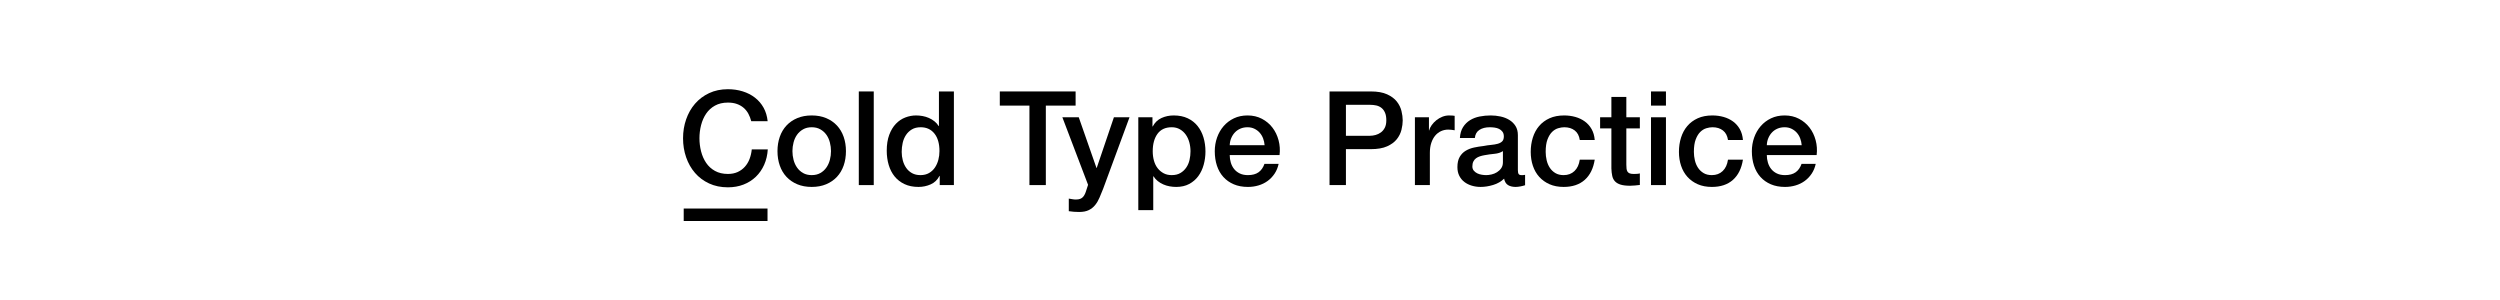
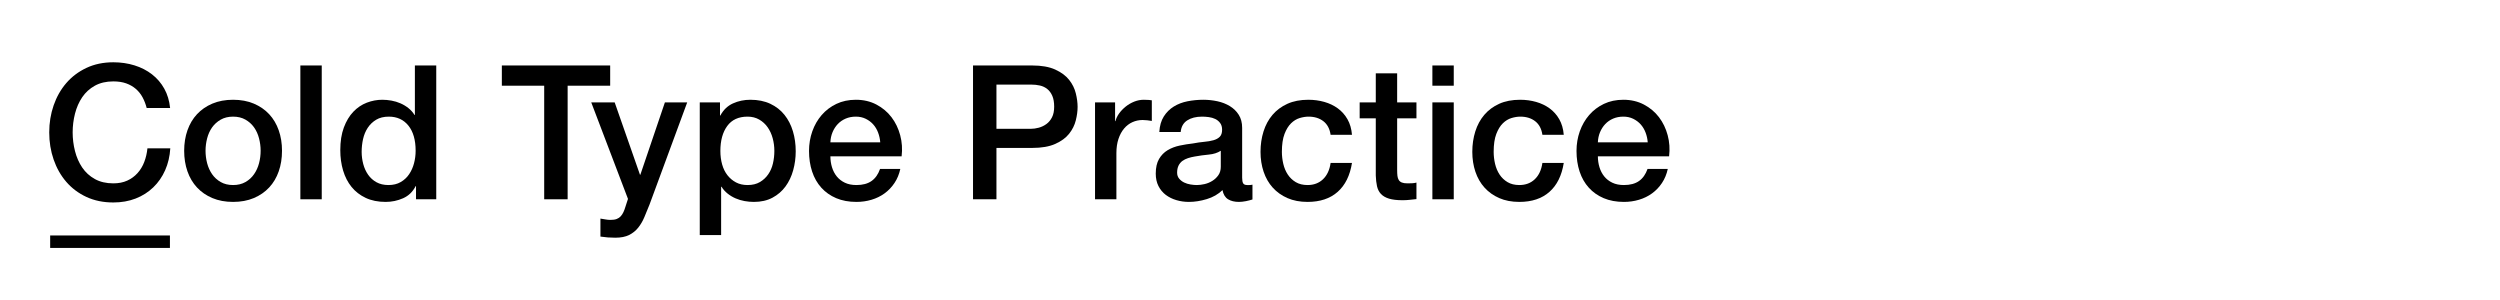
<svg xmlns="http://www.w3.org/2000/svg" width="400px" height="48px" viewBox="0 0 400 48" version="1.1" xml:space="preserve" style="fill-rule:evenodd;clip-rule:evenodd;stroke-linejoin:round;stroke-miterlimit:1.5;">
  <rect id="Artboard1" x="0" y="0" width="400" height="47.998" style="fill:none;" />
  <g>
-     <path d="M120.2,19.394c-0.112,-0.433 -0.265,-0.832 -0.461,-1.196c-0.196,-0.363 -0.448,-0.678 -0.756,-0.944c-0.308,-0.266 -0.668,-0.472 -1.081,-0.619c-0.412,-0.147 -0.891,-0.221 -1.437,-0.221c-0.797,0 -1.486,0.161 -2.067,0.483c-0.581,0.322 -1.053,0.752 -1.417,1.291c-0.363,0.538 -0.633,1.15 -0.808,1.836c-0.174,0.685 -0.262,1.385 -0.262,2.099c0,0.713 0.088,1.413 0.262,2.098c0.175,0.686 0.445,1.298 0.808,1.836c0.364,0.539 0.836,0.969 1.417,1.291c0.581,0.322 1.27,0.483 2.067,0.483c0.588,0 1.105,-0.102 1.553,-0.305c0.448,-0.203 0.832,-0.482 1.154,-0.839c0.322,-0.357 0.574,-0.773 0.756,-1.249c0.181,-0.475 0.3,-0.986 0.356,-1.532l2.561,0c-0.056,0.896 -0.249,1.714 -0.578,2.456c-0.328,0.741 -0.773,1.381 -1.332,1.92c-0.56,0.538 -1.217,0.955 -1.973,1.248c-0.755,0.294 -1.588,0.441 -2.497,0.441c-1.119,0 -2.123,-0.206 -3.011,-0.619c-0.889,-0.413 -1.641,-0.976 -2.256,-1.689c-0.616,-0.714 -1.088,-1.546 -1.417,-2.498c-0.329,-0.951 -0.493,-1.965 -0.493,-3.042c0,-1.064 0.164,-2.071 0.493,-3.022c0.329,-0.952 0.801,-1.784 1.417,-2.498c0.615,-0.713 1.367,-1.28 2.256,-1.699c0.888,-0.42 1.892,-0.63 3.011,-0.63c0.839,0 1.63,0.115 2.371,0.346c0.742,0.231 1.396,0.567 1.962,1.008c0.567,0.44 1.025,0.975 1.375,1.605c0.35,0.629 0.567,1.35 0.651,2.161l-2.624,0Z" style="fill-rule:nonzero;" />
-     <path d="M129.875,29.908c-0.868,0 -1.641,-0.143 -2.319,-0.43c-0.679,-0.287 -1.252,-0.682 -1.721,-1.186c-0.469,-0.503 -0.826,-1.105 -1.07,-1.805c-0.245,-0.699 -0.368,-1.469 -0.368,-2.308c0,-0.825 0.123,-1.588 0.368,-2.287c0.244,-0.7 0.601,-1.301 1.07,-1.805c0.469,-0.504 1.042,-0.899 1.721,-1.186c0.678,-0.287 1.451,-0.43 2.319,-0.43c0.867,0 1.64,0.143 2.318,0.43c0.679,0.287 1.253,0.682 1.721,1.186c0.469,0.504 0.826,1.105 1.071,1.805c0.244,0.699 0.367,1.462 0.367,2.287c0,0.839 -0.123,1.609 -0.367,2.308c-0.245,0.7 -0.602,1.302 -1.071,1.805c-0.468,0.504 -1.042,0.899 -1.721,1.186c-0.678,0.287 -1.451,0.43 -2.318,0.43Zm0,-1.889c0.531,0 0.993,-0.112 1.385,-0.335c0.391,-0.224 0.713,-0.518 0.965,-0.882c0.252,-0.364 0.437,-0.773 0.556,-1.227c0.119,-0.455 0.178,-0.92 0.178,-1.396c0,-0.462 -0.059,-0.923 -0.178,-1.385c-0.119,-0.462 -0.304,-0.871 -0.556,-1.228c-0.252,-0.356 -0.574,-0.647 -0.965,-0.87c-0.392,-0.224 -0.854,-0.336 -1.385,-0.336c-0.532,0 -0.994,0.112 -1.385,0.336c-0.392,0.223 -0.714,0.514 -0.966,0.87c-0.252,0.357 -0.437,0.766 -0.556,1.228c-0.119,0.462 -0.178,0.923 -0.178,1.385c0,0.476 0.059,0.941 0.178,1.396c0.119,0.454 0.304,0.863 0.556,1.227c0.252,0.364 0.574,0.658 0.966,0.882c0.391,0.223 0.853,0.335 1.385,0.335Z" style="fill-rule:nonzero;" />
-     <rect x="137.408" y="14.631" width="2.392" height="14.984" style="fill-rule:nonzero;" />
-     <path d="M152.623,29.614l-2.267,0l0,-1.469l-0.042,0c-0.321,0.63 -0.79,1.081 -1.406,1.354c-0.615,0.273 -1.266,0.409 -1.951,0.409c-0.854,0 -1.599,-0.15 -2.235,-0.451c-0.637,-0.301 -1.165,-0.71 -1.585,-1.228c-0.419,-0.517 -0.734,-1.129 -0.944,-1.836c-0.21,-0.706 -0.315,-1.465 -0.315,-2.277c0,-0.979 0.133,-1.826 0.399,-2.539c0.266,-0.714 0.619,-1.301 1.06,-1.763c0.44,-0.462 0.944,-0.801 1.511,-1.018c0.566,-0.217 1.143,-0.325 1.731,-0.325c0.336,0 0.678,0.032 1.028,0.094c0.35,0.063 0.686,0.165 1.007,0.305c0.322,0.14 0.62,0.318 0.892,0.535c0.273,0.217 0.501,0.472 0.682,0.766l0.042,0l0,-5.54l2.393,0l0,14.983Zm-8.352,-5.309c0,0.462 0.059,0.916 0.178,1.364c0.119,0.448 0.301,0.846 0.546,1.196c0.244,0.35 0.556,0.63 0.933,0.84c0.378,0.209 0.826,0.314 1.343,0.314c0.532,0 0.99,-0.112 1.375,-0.335c0.385,-0.224 0.699,-0.518 0.944,-0.882c0.245,-0.364 0.427,-0.773 0.546,-1.227c0.119,-0.455 0.178,-0.92 0.178,-1.396c0,-1.203 -0.269,-2.14 -0.808,-2.812c-0.538,-0.671 -1.269,-1.007 -2.193,-1.007c-0.559,0 -1.031,0.115 -1.416,0.346c-0.385,0.231 -0.7,0.532 -0.944,0.902c-0.245,0.371 -0.42,0.791 -0.525,1.259c-0.105,0.469 -0.157,0.948 -0.157,1.438Z" style="fill-rule:nonzero;" />
-     <path d="M159.968,14.631l12.129,0l0,2.266l-4.764,0l0,12.717l-2.623,0l0,-12.717l-4.742,0l0,-2.266Z" style="fill-rule:nonzero;" />
-     <path d="M169.978,18.765l2.623,0l2.833,8.1l0.042,0l2.749,-8.1l2.497,0l-4.218,11.437c-0.196,0.49 -0.388,0.958 -0.577,1.406c-0.189,0.448 -0.42,0.843 -0.693,1.186c-0.272,0.342 -0.612,0.615 -1.017,0.818c-0.406,0.203 -0.924,0.304 -1.553,0.304c-0.56,0 -1.113,-0.042 -1.658,-0.126l0,-2.014c0.196,0.028 0.385,0.059 0.566,0.094c0.182,0.035 0.371,0.053 0.567,0.053c0.28,0 0.511,-0.035 0.693,-0.105c0.181,-0.07 0.332,-0.172 0.451,-0.305c0.119,-0.132 0.22,-0.29 0.304,-0.472c0.084,-0.182 0.161,-0.391 0.231,-0.629l0.273,-0.84l-4.113,-10.807Z" style="fill-rule:nonzero;" />
-     <path d="M182.128,18.765l2.266,0l0,1.469l0.042,0c0.336,-0.63 0.805,-1.081 1.406,-1.354c0.602,-0.273 1.253,-0.409 1.952,-0.409c0.854,0 1.598,0.15 2.235,0.451c0.637,0.301 1.165,0.714 1.584,1.238c0.42,0.525 0.735,1.137 0.945,1.837c0.21,0.699 0.315,1.448 0.315,2.245c0,0.728 -0.095,1.434 -0.284,2.12c-0.189,0.685 -0.475,1.29 -0.86,1.815c-0.385,0.524 -0.871,0.944 -1.459,1.259c-0.587,0.315 -1.28,0.472 -2.077,0.472c-0.35,0 -0.7,-0.031 -1.049,-0.094c-0.35,-0.063 -0.686,-0.165 -1.008,-0.305c-0.322,-0.14 -0.619,-0.318 -0.892,-0.535c-0.272,-0.217 -0.5,-0.472 -0.682,-0.766l-0.042,0l0,5.414l-2.392,0l0,-14.857Zm8.352,5.435c0,-0.49 -0.063,-0.965 -0.189,-1.427c-0.126,-0.462 -0.314,-0.871 -0.566,-1.228c-0.252,-0.356 -0.567,-0.643 -0.945,-0.86c-0.377,-0.217 -0.811,-0.325 -1.301,-0.325c-1.007,0 -1.766,0.349 -2.277,1.049c-0.51,0.7 -0.766,1.63 -0.766,2.791c0,0.546 0.067,1.053 0.2,1.521c0.133,0.469 0.332,0.871 0.598,1.207c0.266,0.336 0.584,0.602 0.955,0.798c0.37,0.195 0.801,0.293 1.29,0.293c0.546,0 1.008,-0.112 1.385,-0.335c0.378,-0.224 0.689,-0.515 0.934,-0.871c0.245,-0.357 0.42,-0.763 0.525,-1.217c0.105,-0.455 0.157,-0.92 0.157,-1.396Z" style="fill-rule:nonzero;" />
-     <path d="M202.337,23.235c-0.028,-0.378 -0.108,-0.742 -0.241,-1.092c-0.133,-0.349 -0.315,-0.654 -0.546,-0.912c-0.231,-0.259 -0.511,-0.469 -0.839,-0.63c-0.329,-0.161 -0.696,-0.241 -1.102,-0.241c-0.42,0 -0.801,0.073 -1.144,0.22c-0.343,0.147 -0.636,0.35 -0.881,0.609c-0.245,0.258 -0.441,0.563 -0.588,0.913c-0.147,0.349 -0.227,0.727 -0.241,1.133l5.582,0Zm-5.582,1.574c0,0.419 0.059,0.825 0.178,1.217c0.119,0.392 0.298,0.734 0.535,1.028c0.238,0.294 0.539,0.528 0.903,0.703c0.363,0.175 0.797,0.262 1.301,0.262c0.699,0 1.262,-0.15 1.689,-0.451c0.427,-0.301 0.745,-0.752 0.955,-1.353l2.266,0c-0.126,0.587 -0.342,1.112 -0.65,1.574c-0.308,0.461 -0.679,0.849 -1.112,1.164c-0.434,0.315 -0.92,0.553 -1.459,0.714c-0.539,0.161 -1.102,0.241 -1.689,0.241c-0.854,0 -1.609,-0.14 -2.267,-0.42c-0.657,-0.279 -1.213,-0.671 -1.668,-1.175c-0.455,-0.503 -0.797,-1.105 -1.028,-1.805c-0.231,-0.699 -0.346,-1.469 -0.346,-2.308c0,-0.769 0.122,-1.5 0.367,-2.193c0.245,-0.692 0.594,-1.301 1.049,-1.826c0.455,-0.524 1.004,-0.94 1.647,-1.248c0.644,-0.308 1.371,-0.462 2.183,-0.462c0.853,0 1.619,0.178 2.298,0.535c0.678,0.357 1.241,0.829 1.689,1.417c0.448,0.587 0.773,1.262 0.976,2.025c0.203,0.762 0.255,1.549 0.157,2.361l-7.974,0Z" style="fill-rule:nonzero;" />
-     <path d="M212.725,14.631l6.61,0c1.063,0 1.931,0.154 2.602,0.461c0.672,0.308 1.189,0.693 1.553,1.155c0.364,0.461 0.612,0.965 0.745,1.511c0.133,0.545 0.199,1.049 0.199,1.511c0,0.461 -0.066,0.961 -0.199,1.5c-0.133,0.539 -0.381,1.039 -0.745,1.5c-0.364,0.462 -0.881,0.843 -1.553,1.144c-0.671,0.301 -1.539,0.451 -2.602,0.451l-3.987,0l0,5.75l-2.623,0l0,-14.983Zm2.623,7.093l3.84,0c0.294,0 0.595,-0.042 0.903,-0.126c0.307,-0.084 0.591,-0.22 0.849,-0.409c0.259,-0.189 0.469,-0.441 0.63,-0.756c0.161,-0.315 0.241,-0.71 0.241,-1.185c0,-0.49 -0.07,-0.896 -0.21,-1.218c-0.139,-0.321 -0.328,-0.577 -0.566,-0.766c-0.238,-0.188 -0.511,-0.318 -0.819,-0.388c-0.307,-0.07 -0.636,-0.105 -0.986,-0.105l-3.882,0l0,4.953Z" style="fill-rule:nonzero;" />
-     <path d="M226.386,18.765l2.246,0l0,2.098l0.042,0c0.069,-0.293 0.206,-0.58 0.409,-0.86c0.203,-0.28 0.447,-0.535 0.734,-0.766c0.287,-0.231 0.605,-0.416 0.955,-0.556c0.35,-0.14 0.707,-0.21 1.07,-0.21c0.28,0 0.472,0.007 0.577,0.021c0.105,0.014 0.214,0.028 0.326,0.042l0,2.308c-0.168,-0.028 -0.34,-0.052 -0.514,-0.073c-0.175,-0.021 -0.347,-0.032 -0.515,-0.032c-0.405,0 -0.787,0.081 -1.143,0.242c-0.357,0.161 -0.668,0.399 -0.934,0.713c-0.266,0.315 -0.476,0.703 -0.63,1.165c-0.154,0.462 -0.231,0.993 -0.231,1.595l0,5.162l-2.392,0l0,-10.849Z" style="fill-rule:nonzero;" />
-     <path d="M242.86,27.201c0,0.294 0.038,0.504 0.115,0.63c0.077,0.125 0.227,0.188 0.451,0.188c0.07,0 0.154,0 0.252,0c0.098,0 0.21,-0.014 0.336,-0.042l0,1.658c-0.084,0.028 -0.193,0.06 -0.325,0.095c-0.133,0.035 -0.27,0.066 -0.41,0.094c-0.14,0.028 -0.279,0.049 -0.419,0.063c-0.14,0.014 -0.259,0.021 -0.357,0.021c-0.49,0 -0.896,-0.098 -1.217,-0.294c-0.322,-0.196 -0.532,-0.538 -0.63,-1.028c-0.476,0.462 -1.06,0.797 -1.752,1.007c-0.693,0.21 -1.361,0.315 -2.004,0.315c-0.49,0 -0.959,-0.066 -1.406,-0.199c-0.448,-0.133 -0.843,-0.329 -1.186,-0.588c-0.343,-0.259 -0.615,-0.587 -0.818,-0.986c-0.203,-0.399 -0.305,-0.864 -0.305,-1.396c0,-0.671 0.123,-1.217 0.368,-1.637c0.244,-0.419 0.566,-0.748 0.965,-0.986c0.399,-0.238 0.846,-0.409 1.343,-0.514c0.497,-0.105 0.997,-0.185 1.5,-0.241c0.434,-0.084 0.847,-0.144 1.239,-0.179c0.391,-0.035 0.738,-0.094 1.038,-0.178c0.301,-0.084 0.539,-0.213 0.714,-0.388c0.175,-0.175 0.262,-0.438 0.262,-0.787c0,-0.308 -0.073,-0.56 -0.22,-0.756c-0.147,-0.196 -0.329,-0.346 -0.546,-0.451c-0.217,-0.105 -0.458,-0.175 -0.724,-0.21c-0.266,-0.035 -0.517,-0.052 -0.755,-0.052c-0.672,0 -1.224,0.14 -1.658,0.419c-0.434,0.28 -0.679,0.714 -0.735,1.302l-2.392,0c0.042,-0.7 0.21,-1.281 0.504,-1.742c0.294,-0.462 0.668,-0.833 1.122,-1.112c0.455,-0.28 0.969,-0.476 1.543,-0.588c0.573,-0.112 1.161,-0.168 1.763,-0.168c0.531,0 1.056,0.056 1.574,0.168c0.517,0.112 0.982,0.294 1.395,0.546c0.413,0.251 0.745,0.577 0.997,0.975c0.252,0.399 0.378,0.885 0.378,1.459l0,5.582Zm-2.393,-3.022c-0.363,0.238 -0.811,0.381 -1.343,0.43c-0.531,0.049 -1.063,0.123 -1.595,0.221c-0.251,0.042 -0.496,0.101 -0.734,0.178c-0.238,0.077 -0.448,0.182 -0.63,0.315c-0.182,0.133 -0.325,0.308 -0.43,0.524c-0.105,0.217 -0.157,0.48 -0.157,0.787c0,0.266 0.077,0.49 0.231,0.672c0.153,0.182 0.339,0.325 0.556,0.43c0.216,0.105 0.454,0.178 0.713,0.22c0.259,0.042 0.493,0.063 0.703,0.063c0.266,0 0.553,-0.035 0.861,-0.105c0.307,-0.069 0.598,-0.188 0.87,-0.356c0.273,-0.168 0.501,-0.382 0.682,-0.64c0.182,-0.259 0.273,-0.577 0.273,-0.955l0,-1.784Z" style="fill-rule:nonzero;" />
-     <path d="M252.765,22.395c-0.098,-0.671 -0.368,-1.178 -0.808,-1.521c-0.441,-0.343 -0.997,-0.514 -1.669,-0.514c-0.307,0 -0.636,0.052 -0.986,0.157c-0.35,0.105 -0.671,0.301 -0.965,0.588c-0.294,0.287 -0.539,0.685 -0.735,1.196c-0.196,0.511 -0.294,1.179 -0.294,2.004c0,0.448 0.053,0.895 0.158,1.343c0.105,0.448 0.273,0.846 0.504,1.196c0.23,0.35 0.528,0.633 0.891,0.85c0.364,0.217 0.805,0.325 1.322,0.325c0.7,0 1.277,-0.216 1.732,-0.65c0.454,-0.434 0.738,-1.042 0.85,-1.826l2.392,0c-0.224,1.413 -0.759,2.494 -1.605,3.242c-0.847,0.749 -1.969,1.123 -3.369,1.123c-0.853,0 -1.605,-0.143 -2.255,-0.43c-0.651,-0.287 -1.2,-0.679 -1.648,-1.175c-0.447,-0.497 -0.787,-1.088 -1.018,-1.774c-0.23,-0.685 -0.346,-1.427 -0.346,-2.224c0,-0.811 0.112,-1.574 0.336,-2.287c0.224,-0.714 0.56,-1.333 1.007,-1.858c0.448,-0.524 1.004,-0.937 1.669,-1.238c0.664,-0.301 1.444,-0.451 2.339,-0.451c0.63,0 1.228,0.081 1.795,0.241c0.566,0.161 1.07,0.403 1.511,0.724c0.44,0.322 0.801,0.728 1.08,1.218c0.28,0.489 0.448,1.07 0.504,1.741l-2.392,0Z" style="fill-rule:nonzero;" />
-     <path d="M256.017,18.765l1.805,0l0,-3.253l2.392,0l0,3.253l2.162,0l0,1.784l-2.162,0l0,5.792c0,0.251 0.011,0.468 0.032,0.65c0.021,0.182 0.07,0.336 0.147,0.462c0.077,0.126 0.192,0.22 0.346,0.283c0.154,0.063 0.364,0.095 0.63,0.095c0.168,0 0.335,-0.004 0.503,-0.011c0.168,-0.007 0.336,-0.031 0.504,-0.073l0,1.846c-0.266,0.028 -0.525,0.056 -0.776,0.084c-0.252,0.028 -0.511,0.042 -0.777,0.042c-0.63,0 -1.137,-0.059 -1.521,-0.178c-0.385,-0.119 -0.686,-0.294 -0.903,-0.525c-0.217,-0.231 -0.364,-0.521 -0.44,-0.871c-0.077,-0.349 -0.123,-0.748 -0.137,-1.196l0,-6.4l-1.805,0l0,-1.784Z" style="fill-rule:nonzero;" />
-     <path d="M264.16,14.631l2.392,0l0,2.266l-2.392,0l0,-2.266Zm0,4.134l2.392,0l0,10.849l-2.392,0l0,-10.849Z" style="fill-rule:nonzero;" />
-     <path d="M276.478,22.395c-0.098,-0.671 -0.367,-1.178 -0.808,-1.521c-0.441,-0.343 -0.997,-0.514 -1.668,-0.514c-0.308,0 -0.637,0.052 -0.986,0.157c-0.35,0.105 -0.672,0.301 -0.966,0.588c-0.294,0.287 -0.538,0.685 -0.734,1.196c-0.196,0.511 -0.294,1.179 -0.294,2.004c0,0.448 0.052,0.895 0.157,1.343c0.105,0.448 0.273,0.846 0.504,1.196c0.231,0.35 0.528,0.633 0.892,0.85c0.364,0.217 0.804,0.325 1.322,0.325c0.699,0 1.277,-0.216 1.731,-0.65c0.455,-0.434 0.738,-1.042 0.85,-1.826l2.392,0c-0.223,1.413 -0.759,2.494 -1.605,3.242c-0.846,0.749 -1.969,1.123 -3.368,1.123c-0.853,0 -1.605,-0.143 -2.256,-0.43c-0.651,-0.287 -1.2,-0.679 -1.647,-1.175c-0.448,-0.497 -0.787,-1.088 -1.018,-1.774c-0.231,-0.685 -0.346,-1.427 -0.346,-2.224c0,-0.811 0.112,-1.574 0.335,-2.287c0.224,-0.714 0.56,-1.333 1.008,-1.858c0.447,-0.524 1.003,-0.937 1.668,-1.238c0.665,-0.301 1.444,-0.451 2.34,-0.451c0.629,0 1.227,0.081 1.794,0.241c0.567,0.161 1.07,0.403 1.511,0.724c0.441,0.322 0.801,0.728 1.081,1.218c0.28,0.489 0.447,1.07 0.503,1.741l-2.392,0Z" style="fill-rule:nonzero;" />
-     <path d="M288.272,23.235c-0.028,-0.378 -0.109,-0.742 -0.241,-1.092c-0.133,-0.349 -0.315,-0.654 -0.546,-0.912c-0.231,-0.259 -0.511,-0.469 -0.84,-0.63c-0.328,-0.161 -0.696,-0.241 -1.101,-0.241c-0.42,0 -0.801,0.073 -1.144,0.22c-0.343,0.147 -0.636,0.35 -0.881,0.609c-0.245,0.258 -0.441,0.563 -0.588,0.913c-0.147,0.349 -0.227,0.727 -0.241,1.133l5.582,0Zm-5.582,1.574c0,0.419 0.059,0.825 0.178,1.217c0.119,0.392 0.297,0.734 0.535,1.028c0.238,0.294 0.539,0.528 0.903,0.703c0.363,0.175 0.797,0.262 1.301,0.262c0.699,0 1.262,-0.15 1.689,-0.451c0.427,-0.301 0.745,-0.752 0.955,-1.353l2.266,0c-0.126,0.587 -0.342,1.112 -0.65,1.574c-0.308,0.461 -0.679,0.849 -1.112,1.164c-0.434,0.315 -0.92,0.553 -1.459,0.714c-0.539,0.161 -1.102,0.241 -1.689,0.241c-0.854,0 -1.609,-0.14 -2.267,-0.42c-0.657,-0.279 -1.213,-0.671 -1.668,-1.175c-0.455,-0.503 -0.797,-1.105 -1.028,-1.805c-0.231,-0.699 -0.347,-1.469 -0.347,-2.308c0,-0.769 0.123,-1.5 0.368,-2.193c0.245,-0.692 0.594,-1.301 1.049,-1.826c0.455,-0.524 1.004,-0.94 1.647,-1.248c0.644,-0.308 1.371,-0.462 2.183,-0.462c0.853,0 1.619,0.178 2.298,0.535c0.678,0.357 1.241,0.829 1.689,1.417c0.448,0.587 0.773,1.262 0.976,2.025c0.203,0.762 0.255,1.549 0.157,2.361l-7.974,0Z" style="fill-rule:nonzero;" />
-     <path d="M109.393,34.365l13.41,0" style="fill:none;stroke:#000;stroke-width:2px;" />
+     <path d="M23.47,17.282c-0.16,-0.62 -0.38,-1.19 -0.66,-1.71c-0.28,-0.519 -0.64,-0.969 -1.079,-1.349c-0.44,-0.38 -0.955,-0.675 -1.545,-0.885c-0.589,-0.209 -1.274,-0.314 -2.054,-0.314c-1.139,0 -2.124,0.229 -2.954,0.689c-0.829,0.46 -1.504,1.075 -2.024,1.844c-0.519,0.77 -0.904,1.645 -1.154,2.624c-0.25,0.98 -0.375,1.98 -0.375,2.999c0,1.02 0.125,2.019 0.375,2.999c0.25,0.979 0.635,1.854 1.154,2.624c0.52,0.769 1.195,1.384 2.024,1.844c0.83,0.46 1.815,0.69 2.954,0.69c0.84,0 1.579,-0.145 2.219,-0.435c0.64,-0.29 1.19,-0.69 1.649,-1.2c0.46,-0.51 0.82,-1.104 1.08,-1.784c0.26,-0.68 0.43,-1.409 0.51,-2.189l3.658,0c-0.08,1.279 -0.355,2.449 -0.824,3.508c-0.47,1.06 -1.105,1.975 -1.905,2.744c-0.799,0.77 -1.739,1.365 -2.818,1.785c-1.08,0.419 -2.269,0.629 -3.569,0.629c-1.599,0 -3.034,-0.295 -4.303,-0.884c-1.269,-0.59 -2.344,-1.395 -3.224,-2.414c-0.879,-1.02 -1.554,-2.209 -2.024,-3.569c-0.47,-1.359 -0.704,-2.809 -0.704,-4.348c0,-1.519 0.234,-2.959 0.704,-4.318c0.47,-1.359 1.145,-2.549 2.024,-3.569c0.88,-1.019 1.955,-1.829 3.224,-2.428c1.269,-0.6 2.704,-0.9 4.303,-0.9c1.2,0 2.329,0.165 3.389,0.495c1.059,0.33 1.994,0.809 2.803,1.439c0.81,0.63 1.465,1.394 1.965,2.294c0.499,0.9 0.809,1.929 0.929,3.089l-3.748,0Z" style="fill-rule:nonzero;" />
+     <path d="M37.294,32.305c-1.24,0 -2.344,-0.205 -3.314,-0.614c-0.969,-0.41 -1.789,-0.975 -2.459,-1.695c-0.669,-0.719 -1.179,-1.579 -1.529,-2.579c-0.35,-0.999 -0.525,-2.099 -0.525,-3.298c0,-1.18 0.175,-2.269 0.525,-3.269c0.35,-0.999 0.86,-1.859 1.529,-2.579c0.67,-0.719 1.49,-1.284 2.459,-1.694c0.97,-0.41 2.074,-0.615 3.314,-0.615c1.239,0 2.344,0.205 3.313,0.615c0.97,0.41 1.79,0.975 2.459,1.694c0.67,0.72 1.18,1.58 1.53,2.579c0.35,1 0.525,2.089 0.525,3.269c0,1.199 -0.175,2.299 -0.525,3.298c-0.35,1 -0.86,1.86 -1.53,2.579c-0.669,0.72 -1.489,1.285 -2.459,1.695c-0.969,0.409 -2.074,0.614 -3.313,0.614Zm0,-2.699c0.76,0 1.419,-0.159 1.979,-0.479c0.56,-0.32 1.02,-0.74 1.379,-1.26c0.36,-0.52 0.625,-1.104 0.795,-1.754c0.17,-0.65 0.255,-1.314 0.255,-1.994c0,-0.66 -0.085,-1.32 -0.255,-1.979c-0.17,-0.66 -0.435,-1.245 -0.795,-1.755c-0.359,-0.509 -0.819,-0.924 -1.379,-1.244c-0.56,-0.32 -1.219,-0.48 -1.979,-0.48c-0.76,0 -1.419,0.16 -1.979,0.48c-0.56,0.32 -1.02,0.735 -1.38,1.244c-0.359,0.51 -0.624,1.095 -0.794,1.755c-0.17,0.659 -0.255,1.319 -0.255,1.979c0,0.68 0.085,1.344 0.255,1.994c0.17,0.65 0.435,1.234 0.794,1.754c0.36,0.52 0.82,0.94 1.38,1.26c0.56,0.32 1.219,0.479 1.979,0.479Z" style="fill-rule:nonzero;" />
+     <rect x="48.059" y="10.475" width="3.419" height="21.411" style="fill-rule:nonzero;" />
+     <path d="M69.8,31.885l-3.239,0l0,-2.099l-0.06,0c-0.459,0.9 -1.129,1.545 -2.009,1.935c-0.879,0.389 -1.809,0.584 -2.789,0.584c-1.219,0 -2.284,-0.215 -3.193,-0.644c-0.91,-0.43 -1.665,-1.015 -2.264,-1.755c-0.6,-0.739 -1.05,-1.614 -1.35,-2.624c-0.3,-1.009 -0.449,-2.094 -0.449,-3.253c0,-1.4 0.189,-2.609 0.569,-3.629c0.38,-1.019 0.885,-1.859 1.515,-2.519c0.629,-0.659 1.349,-1.144 2.159,-1.454c0.809,-0.31 1.634,-0.465 2.474,-0.465c0.479,0 0.969,0.045 1.469,0.135c0.5,0.09 0.98,0.235 1.439,0.435c0.46,0.2 0.885,0.455 1.275,0.765c0.39,0.31 0.715,0.674 0.974,1.094l0.06,0l0,-7.916l3.419,0l0,21.41Zm-11.935,-7.586c0,0.659 0.085,1.309 0.255,1.949c0.17,0.64 0.43,1.209 0.78,1.709c0.349,0.5 0.794,0.9 1.334,1.2c0.54,0.3 1.18,0.449 1.919,0.449c0.76,0 1.415,-0.159 1.964,-0.479c0.55,-0.32 1,-0.74 1.35,-1.26c0.35,-0.52 0.61,-1.104 0.779,-1.754c0.17,-0.65 0.255,-1.314 0.255,-1.994c0,-1.719 -0.384,-3.059 -1.154,-4.018c-0.77,-0.96 -1.814,-1.44 -3.134,-1.44c-0.799,0 -1.474,0.165 -2.024,0.495c-0.55,0.33 -1,0.76 -1.349,1.289c-0.35,0.53 -0.6,1.13 -0.75,1.8c-0.15,0.669 -0.225,1.354 -0.225,2.054Z" style="fill-rule:nonzero;" />
+     <path d="M80.295,10.475l17.333,0l0,3.238l-6.807,0l0,18.172l-3.749,0l0,-18.172l-6.777,0l0,-3.238Z" style="fill-rule:nonzero;" />
+     <path d="M94.599,16.382l3.749,0l4.048,11.575l0.06,0l3.928,-11.575l3.569,0l-6.028,16.343c-0.28,0.7 -0.555,1.37 -0.824,2.009c-0.27,0.64 -0.6,1.205 -0.99,1.695c-0.39,0.489 -0.875,0.879 -1.454,1.169c-0.58,0.29 -1.32,0.435 -2.219,0.435c-0.8,0 -1.59,-0.06 -2.369,-0.18l0,-2.879c0.28,0.04 0.549,0.085 0.809,0.135c0.26,0.05 0.53,0.075 0.81,0.075c0.4,0 0.73,-0.05 0.99,-0.15c0.259,-0.1 0.474,-0.245 0.644,-0.435c0.17,-0.19 0.315,-0.415 0.435,-0.674c0.12,-0.26 0.23,-0.56 0.33,-0.9l0.39,-1.2l-5.878,-15.443Z" style="fill-rule:nonzero;" />
+     <path d="M111.962,16.382l3.238,0l0,2.099l0.06,0c0.48,-0.899 1.15,-1.544 2.01,-1.934c0.859,-0.39 1.789,-0.585 2.788,-0.585c1.22,0 2.284,0.215 3.194,0.645c0.91,0.43 1.664,1.02 2.264,1.769c0.6,0.75 1.05,1.625 1.349,2.624c0.3,1 0.45,2.069 0.45,3.209c0,1.039 -0.135,2.049 -0.405,3.028c-0.27,0.98 -0.679,1.845 -1.229,2.594c-0.55,0.75 -1.245,1.35 -2.084,1.8c-0.84,0.449 -1.829,0.674 -2.969,0.674c-0.5,0 -1,-0.045 -1.499,-0.135c-0.5,-0.09 -0.98,-0.235 -1.44,-0.434c-0.459,-0.2 -0.884,-0.455 -1.274,-0.765c-0.39,-0.31 -0.715,-0.675 -0.975,-1.095l-0.06,0l0,7.737l-3.418,0l0,-21.231Zm11.935,7.767c0,-0.7 -0.09,-1.38 -0.27,-2.039c-0.18,-0.66 -0.45,-1.245 -0.81,-1.755c-0.36,-0.509 -0.81,-0.919 -1.349,-1.229c-0.54,-0.31 -1.16,-0.465 -1.859,-0.465c-1.44,0 -2.524,0.5 -3.254,1.5c-0.73,0.999 -1.095,2.329 -1.095,3.988c0,0.779 0.095,1.504 0.285,2.174c0.19,0.67 0.475,1.244 0.855,1.724c0.38,0.48 0.835,0.86 1.364,1.14c0.53,0.28 1.145,0.419 1.845,0.419c0.779,0 1.439,-0.159 1.979,-0.479c0.539,-0.32 0.984,-0.735 1.334,-1.245c0.35,-0.51 0.6,-1.089 0.75,-1.739c0.15,-0.65 0.225,-1.314 0.225,-1.994Z" style="fill-rule:nonzero;" />
+     <path d="M140.839,22.769c-0.04,-0.539 -0.155,-1.059 -0.344,-1.559c-0.19,-0.5 -0.45,-0.935 -0.78,-1.304c-0.33,-0.37 -0.73,-0.67 -1.2,-0.9c-0.469,-0.23 -0.994,-0.345 -1.574,-0.345c-0.6,0 -1.144,0.105 -1.634,0.315c-0.49,0.21 -0.91,0.5 -1.26,0.87c-0.35,0.369 -0.629,0.804 -0.839,1.304c-0.21,0.5 -0.325,1.04 -0.345,1.619l7.976,0Zm-7.976,2.249c0,0.6 0.085,1.18 0.255,1.74c0.17,0.559 0.425,1.049 0.764,1.469c0.34,0.42 0.77,0.755 1.29,1.005c0.52,0.25 1.139,0.374 1.859,0.374c1,0 1.804,-0.214 2.414,-0.644c0.61,-0.43 1.065,-1.075 1.364,-1.934l3.239,0c-0.18,0.839 -0.49,1.589 -0.93,2.249c-0.439,0.659 -0.969,1.214 -1.589,1.664c-0.62,0.45 -1.314,0.79 -2.084,1.019c-0.77,0.23 -1.574,0.345 -2.414,0.345c-1.219,0 -2.299,-0.2 -3.239,-0.599c-0.939,-0.4 -1.734,-0.96 -2.384,-1.68c-0.649,-0.719 -1.139,-1.579 -1.469,-2.579c-0.33,-0.999 -0.495,-2.099 -0.495,-3.298c0,-1.1 0.175,-2.144 0.525,-3.134c0.35,-0.989 0.85,-1.859 1.499,-2.609c0.65,-0.749 1.435,-1.344 2.354,-1.784c0.92,-0.44 1.96,-0.66 3.119,-0.66c1.22,0 2.314,0.255 3.284,0.765c0.969,0.51 1.774,1.184 2.414,2.024c0.639,0.84 1.104,1.804 1.394,2.894c0.29,1.089 0.365,2.214 0.225,3.373l-11.395,0Z" style="fill-rule:nonzero;" />
+     <path d="M155.683,10.475l9.446,0c1.519,0 2.759,0.22 3.718,0.659c0.96,0.44 1.7,0.99 2.219,1.65c0.52,0.659 0.875,1.379 1.065,2.159c0.19,0.779 0.285,1.499 0.285,2.159c0,0.66 -0.095,1.374 -0.285,2.144c-0.19,0.77 -0.545,1.484 -1.065,2.144c-0.519,0.66 -1.259,1.204 -2.219,1.634c-0.959,0.43 -2.199,0.645 -3.718,0.645l-5.698,0l0,8.216l-3.748,0l0,-21.41Zm3.748,10.135l5.488,0c0.42,0 0.85,-0.06 1.289,-0.18c0.44,-0.12 0.845,-0.314 1.215,-0.584c0.37,-0.27 0.67,-0.63 0.9,-1.08c0.229,-0.45 0.344,-1.014 0.344,-1.694c0,-0.7 -0.1,-1.28 -0.299,-1.739c-0.2,-0.46 -0.47,-0.825 -0.81,-1.095c-0.34,-0.27 -0.73,-0.455 -1.17,-0.555c-0.439,-0.1 -0.909,-0.15 -1.409,-0.15l-5.548,0l0,7.077Z" style="fill-rule:nonzero;" />
+     <path d="M175.205,16.382l3.208,0l0,2.999l0.06,0c0.1,-0.42 0.295,-0.83 0.585,-1.23c0.29,-0.399 0.64,-0.764 1.049,-1.094c0.41,-0.33 0.865,-0.595 1.365,-0.795c0.5,-0.2 1.009,-0.3 1.529,-0.3c0.4,0 0.675,0.01 0.825,0.03c0.15,0.02 0.305,0.04 0.465,0.06l0,3.299c-0.24,-0.04 -0.485,-0.075 -0.735,-0.105c-0.25,-0.03 -0.495,-0.045 -0.735,-0.045c-0.579,0 -1.124,0.115 -1.634,0.345c-0.51,0.23 -0.955,0.57 -1.334,1.019c-0.38,0.45 -0.68,1.005 -0.9,1.665c-0.22,0.659 -0.33,1.419 -0.33,2.279l0,7.376l-3.418,0l0,-15.503Z" style="fill-rule:nonzero;" />
+     <path d="M198.744,28.437c0,0.42 0.055,0.72 0.165,0.9c0.11,0.179 0.325,0.269 0.645,0.269c0.1,0 0.22,0 0.36,0c0.14,0 0.3,-0.02 0.48,-0.06l0,2.369c-0.12,0.04 -0.275,0.085 -0.465,0.135c-0.19,0.05 -0.385,0.095 -0.585,0.135c-0.2,0.04 -0.4,0.07 -0.6,0.09c-0.199,0.02 -0.369,0.03 -0.509,0.03c-0.7,0 -1.28,-0.14 -1.74,-0.42c-0.459,-0.279 -0.759,-0.769 -0.899,-1.469c-0.68,0.66 -1.515,1.14 -2.504,1.439c-0.99,0.3 -1.944,0.45 -2.864,0.45c-0.7,0 -1.369,-0.095 -2.009,-0.285c-0.64,-0.19 -1.204,-0.469 -1.694,-0.839c-0.49,-0.37 -0.88,-0.84 -1.17,-1.41c-0.29,-0.569 -0.435,-1.234 -0.435,-1.994c0,-0.959 0.175,-1.739 0.525,-2.339c0.35,-0.6 0.81,-1.069 1.38,-1.409c0.569,-0.34 1.209,-0.585 1.919,-0.735c0.709,-0.15 1.424,-0.265 2.144,-0.345c0.62,-0.12 1.209,-0.205 1.769,-0.255c0.56,-0.05 1.055,-0.135 1.484,-0.254c0.43,-0.12 0.77,-0.305 1.02,-0.555c0.25,-0.25 0.375,-0.625 0.375,-1.125c0,-0.44 -0.105,-0.799 -0.315,-1.079c-0.21,-0.28 -0.47,-0.495 -0.78,-0.645c-0.31,-0.15 -0.654,-0.25 -1.034,-0.3c-0.38,-0.05 -0.74,-0.075 -1.08,-0.075c-0.959,0 -1.749,0.2 -2.369,0.6c-0.619,0.4 -0.969,1.019 -1.049,1.859l-3.419,0c0.06,-0.999 0.3,-1.829 0.72,-2.489c0.42,-0.66 0.954,-1.189 1.604,-1.589c0.65,-0.4 1.385,-0.68 2.204,-0.84c0.82,-0.16 1.66,-0.24 2.519,-0.24c0.76,0 1.509,0.08 2.249,0.24c0.74,0.16 1.405,0.42 1.994,0.78c0.59,0.36 1.065,0.825 1.425,1.394c0.36,0.57 0.539,1.265 0.539,2.084l0,7.977Zm-3.418,-4.318c-0.52,0.34 -1.16,0.545 -1.919,0.615c-0.76,0.07 -1.52,0.174 -2.279,0.314c-0.36,0.06 -0.71,0.145 -1.05,0.255c-0.34,0.11 -0.64,0.26 -0.899,0.45c-0.26,0.19 -0.465,0.44 -0.615,0.75c-0.15,0.31 -0.225,0.684 -0.225,1.124c0,0.38 0.11,0.7 0.33,0.96c0.22,0.26 0.485,0.465 0.794,0.615c0.31,0.15 0.65,0.255 1.02,0.314c0.37,0.06 0.705,0.09 1.005,0.09c0.379,0 0.789,-0.05 1.229,-0.149c0.44,-0.1 0.855,-0.27 1.245,-0.51c0.389,-0.24 0.714,-0.545 0.974,-0.915c0.26,-0.37 0.39,-0.825 0.39,-1.364l0,-2.549Z" style="fill-rule:nonzero;" />
+     <path d="M212.898,21.57c-0.14,-0.96 -0.524,-1.684 -1.154,-2.174c-0.63,-0.49 -1.425,-0.735 -2.384,-0.735c-0.44,0 -0.91,0.075 -1.409,0.225c-0.5,0.15 -0.96,0.43 -1.38,0.84c-0.42,0.41 -0.77,0.979 -1.049,1.709c-0.28,0.73 -0.42,1.684 -0.42,2.864c0,0.639 0.075,1.279 0.225,1.919c0.15,0.64 0.389,1.209 0.719,1.709c0.33,0.5 0.755,0.905 1.275,1.215c0.52,0.31 1.149,0.464 1.889,0.464c1,0 1.824,-0.309 2.474,-0.929c0.65,-0.62 1.054,-1.49 1.214,-2.609l3.419,0c-0.32,2.019 -1.085,3.563 -2.294,4.633c-1.21,1.07 -2.814,1.604 -4.813,1.604c-1.219,0 -2.294,-0.205 -3.224,-0.614c-0.929,-0.41 -1.714,-0.97 -2.354,-1.68c-0.639,-0.709 -1.124,-1.554 -1.454,-2.534c-0.33,-0.979 -0.495,-2.039 -0.495,-3.178c0,-1.16 0.16,-2.249 0.48,-3.269c0.32,-1.019 0.8,-1.904 1.439,-2.654c0.64,-0.749 1.435,-1.339 2.384,-1.769c0.95,-0.43 2.064,-0.645 3.344,-0.645c0.9,0 1.754,0.115 2.564,0.345c0.809,0.23 1.529,0.575 2.159,1.035c0.63,0.46 1.144,1.039 1.544,1.739c0.4,0.7 0.64,1.529 0.72,2.489l-3.419,0Z" style="fill-rule:nonzero;" />
+     <path d="M217.546,16.382l2.579,0l0,-4.648l3.419,0l0,4.648l3.088,0l0,2.549l-3.088,0l0,8.276c0,0.36 0.015,0.67 0.045,0.93c0.03,0.26 0.1,0.48 0.21,0.66c0.11,0.18 0.275,0.315 0.494,0.405c0.22,0.09 0.52,0.135 0.9,0.135c0.24,0 0.48,-0.005 0.72,-0.015c0.24,-0.01 0.48,-0.045 0.719,-0.105l0,2.638c-0.379,0.04 -0.749,0.08 -1.109,0.12c-0.36,0.04 -0.73,0.06 -1.11,0.06c-0.899,0 -1.624,-0.085 -2.174,-0.254c-0.549,-0.17 -0.979,-0.42 -1.289,-0.75c-0.31,-0.33 -0.52,-0.745 -0.63,-1.245c-0.11,-0.499 -0.175,-1.069 -0.195,-1.709l0,-9.146l-2.579,0l0,-2.549Z" style="fill-rule:nonzero;" />
+     <path d="M229.181,10.475l3.419,0l0,3.238l-3.419,0l0,-3.238Zm0,5.907l3.419,0l0,15.503l-3.419,0l0,-15.503Z" style="fill-rule:nonzero;" />
+     <path d="M246.784,21.57c-0.14,-0.96 -0.525,-1.684 -1.155,-2.174c-0.629,-0.49 -1.424,-0.735 -2.384,-0.735c-0.439,0 -0.909,0.075 -1.409,0.225c-0.5,0.15 -0.96,0.43 -1.379,0.84c-0.42,0.41 -0.77,0.979 -1.05,1.709c-0.28,0.73 -0.42,1.684 -0.42,2.864c0,0.639 0.075,1.279 0.225,1.919c0.15,0.64 0.39,1.209 0.72,1.709c0.33,0.5 0.754,0.905 1.274,1.215c0.52,0.31 1.15,0.464 1.889,0.464c1,0 1.825,-0.309 2.474,-0.929c0.65,-0.62 1.055,-1.49 1.215,-2.609l3.418,0c-0.32,2.019 -1.084,3.563 -2.294,4.633c-1.209,1.07 -2.813,1.604 -4.813,1.604c-1.219,0 -2.294,-0.205 -3.223,-0.614c-0.93,-0.41 -1.714,-0.97 -2.354,-1.68c-0.64,-0.709 -1.125,-1.554 -1.455,-2.534c-0.329,-0.979 -0.494,-2.039 -0.494,-3.178c0,-1.16 0.16,-2.249 0.479,-3.269c0.32,-1.019 0.8,-1.904 1.44,-2.654c0.64,-0.749 1.434,-1.339 2.384,-1.769c0.949,-0.43 2.064,-0.645 3.343,-0.645c0.9,0 1.755,0.115 2.564,0.345c0.81,0.23 1.53,0.575 2.159,1.035c0.63,0.46 1.145,1.039 1.545,1.739c0.399,0.7 0.639,1.529 0.719,2.489l-3.418,0Z" style="fill-rule:nonzero;" />
+     <path d="M263.637,22.769c-0.04,-0.539 -0.155,-1.059 -0.345,-1.559c-0.19,-0.5 -0.45,-0.935 -0.78,-1.304c-0.33,-0.37 -0.73,-0.67 -1.199,-0.9c-0.47,-0.23 -0.995,-0.345 -1.575,-0.345c-0.599,0 -1.144,0.105 -1.634,0.315c-0.49,0.21 -0.91,0.5 -1.26,0.87c-0.349,0.369 -0.629,0.804 -0.839,1.304c-0.21,0.5 -0.325,1.04 -0.345,1.619l7.977,0Zm-7.977,2.249c0,0.6 0.085,1.18 0.255,1.74c0.17,0.559 0.425,1.049 0.765,1.469c0.339,0.42 0.769,0.755 1.289,1.005c0.52,0.25 1.14,0.374 1.859,0.374c1,0 1.804,-0.214 2.414,-0.644c0.61,-0.43 1.065,-1.075 1.365,-1.934l3.238,0c-0.18,0.839 -0.49,1.589 -0.929,2.249c-0.44,0.659 -0.97,1.214 -1.59,1.664c-0.619,0.45 -1.314,0.79 -2.084,1.019c-0.769,0.23 -1.574,0.345 -2.414,0.345c-1.219,0 -2.299,-0.2 -3.238,-0.599c-0.94,-0.4 -1.735,-0.96 -2.384,-1.68c-0.65,-0.719 -1.14,-1.579 -1.47,-2.579c-0.33,-0.999 -0.495,-2.099 -0.495,-3.298c0,-1.1 0.175,-2.144 0.525,-3.134c0.35,-0.989 0.85,-1.859 1.5,-2.609c0.649,-0.749 1.434,-1.344 2.354,-1.784c0.919,-0.44 1.959,-0.66 3.118,-0.66c1.22,0 2.314,0.255 3.284,0.765c0.969,0.51 1.774,1.184 2.414,2.024c0.64,0.84 1.104,1.804 1.394,2.894c0.29,1.089 0.365,2.214 0.225,3.373l-11.395,0Z" style="fill-rule:nonzero;" />
+     <path d="M8.026,38.674l19.162,0" style="fill:none;stroke:#000;stroke-width:2px;" />
  </g>
</svg>
